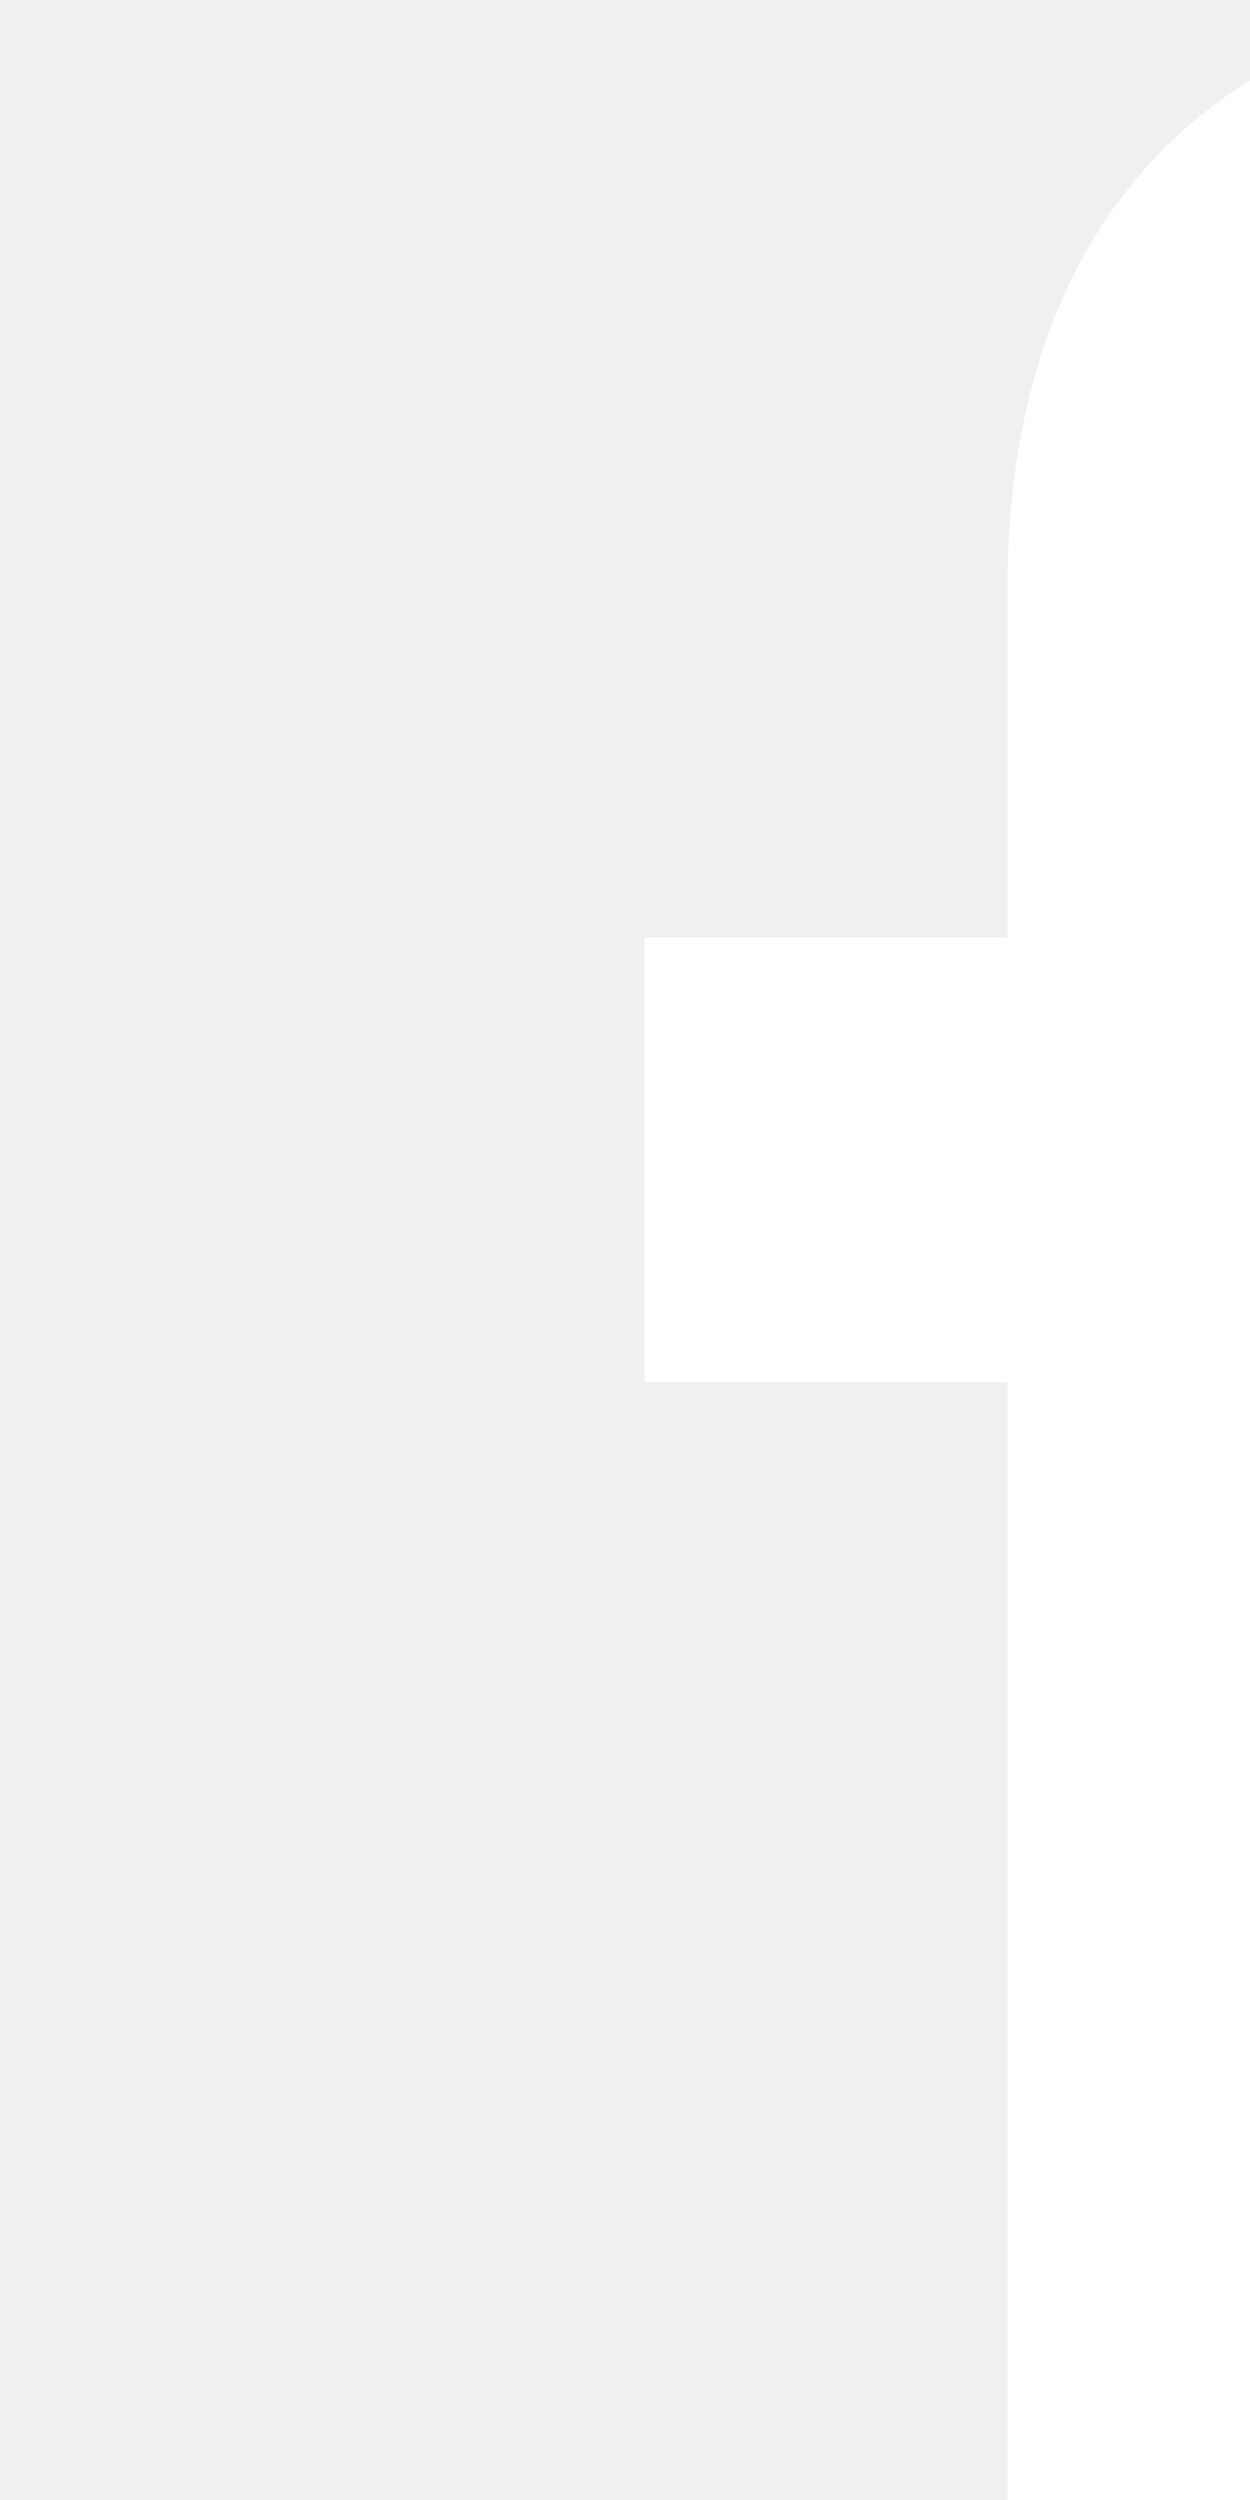
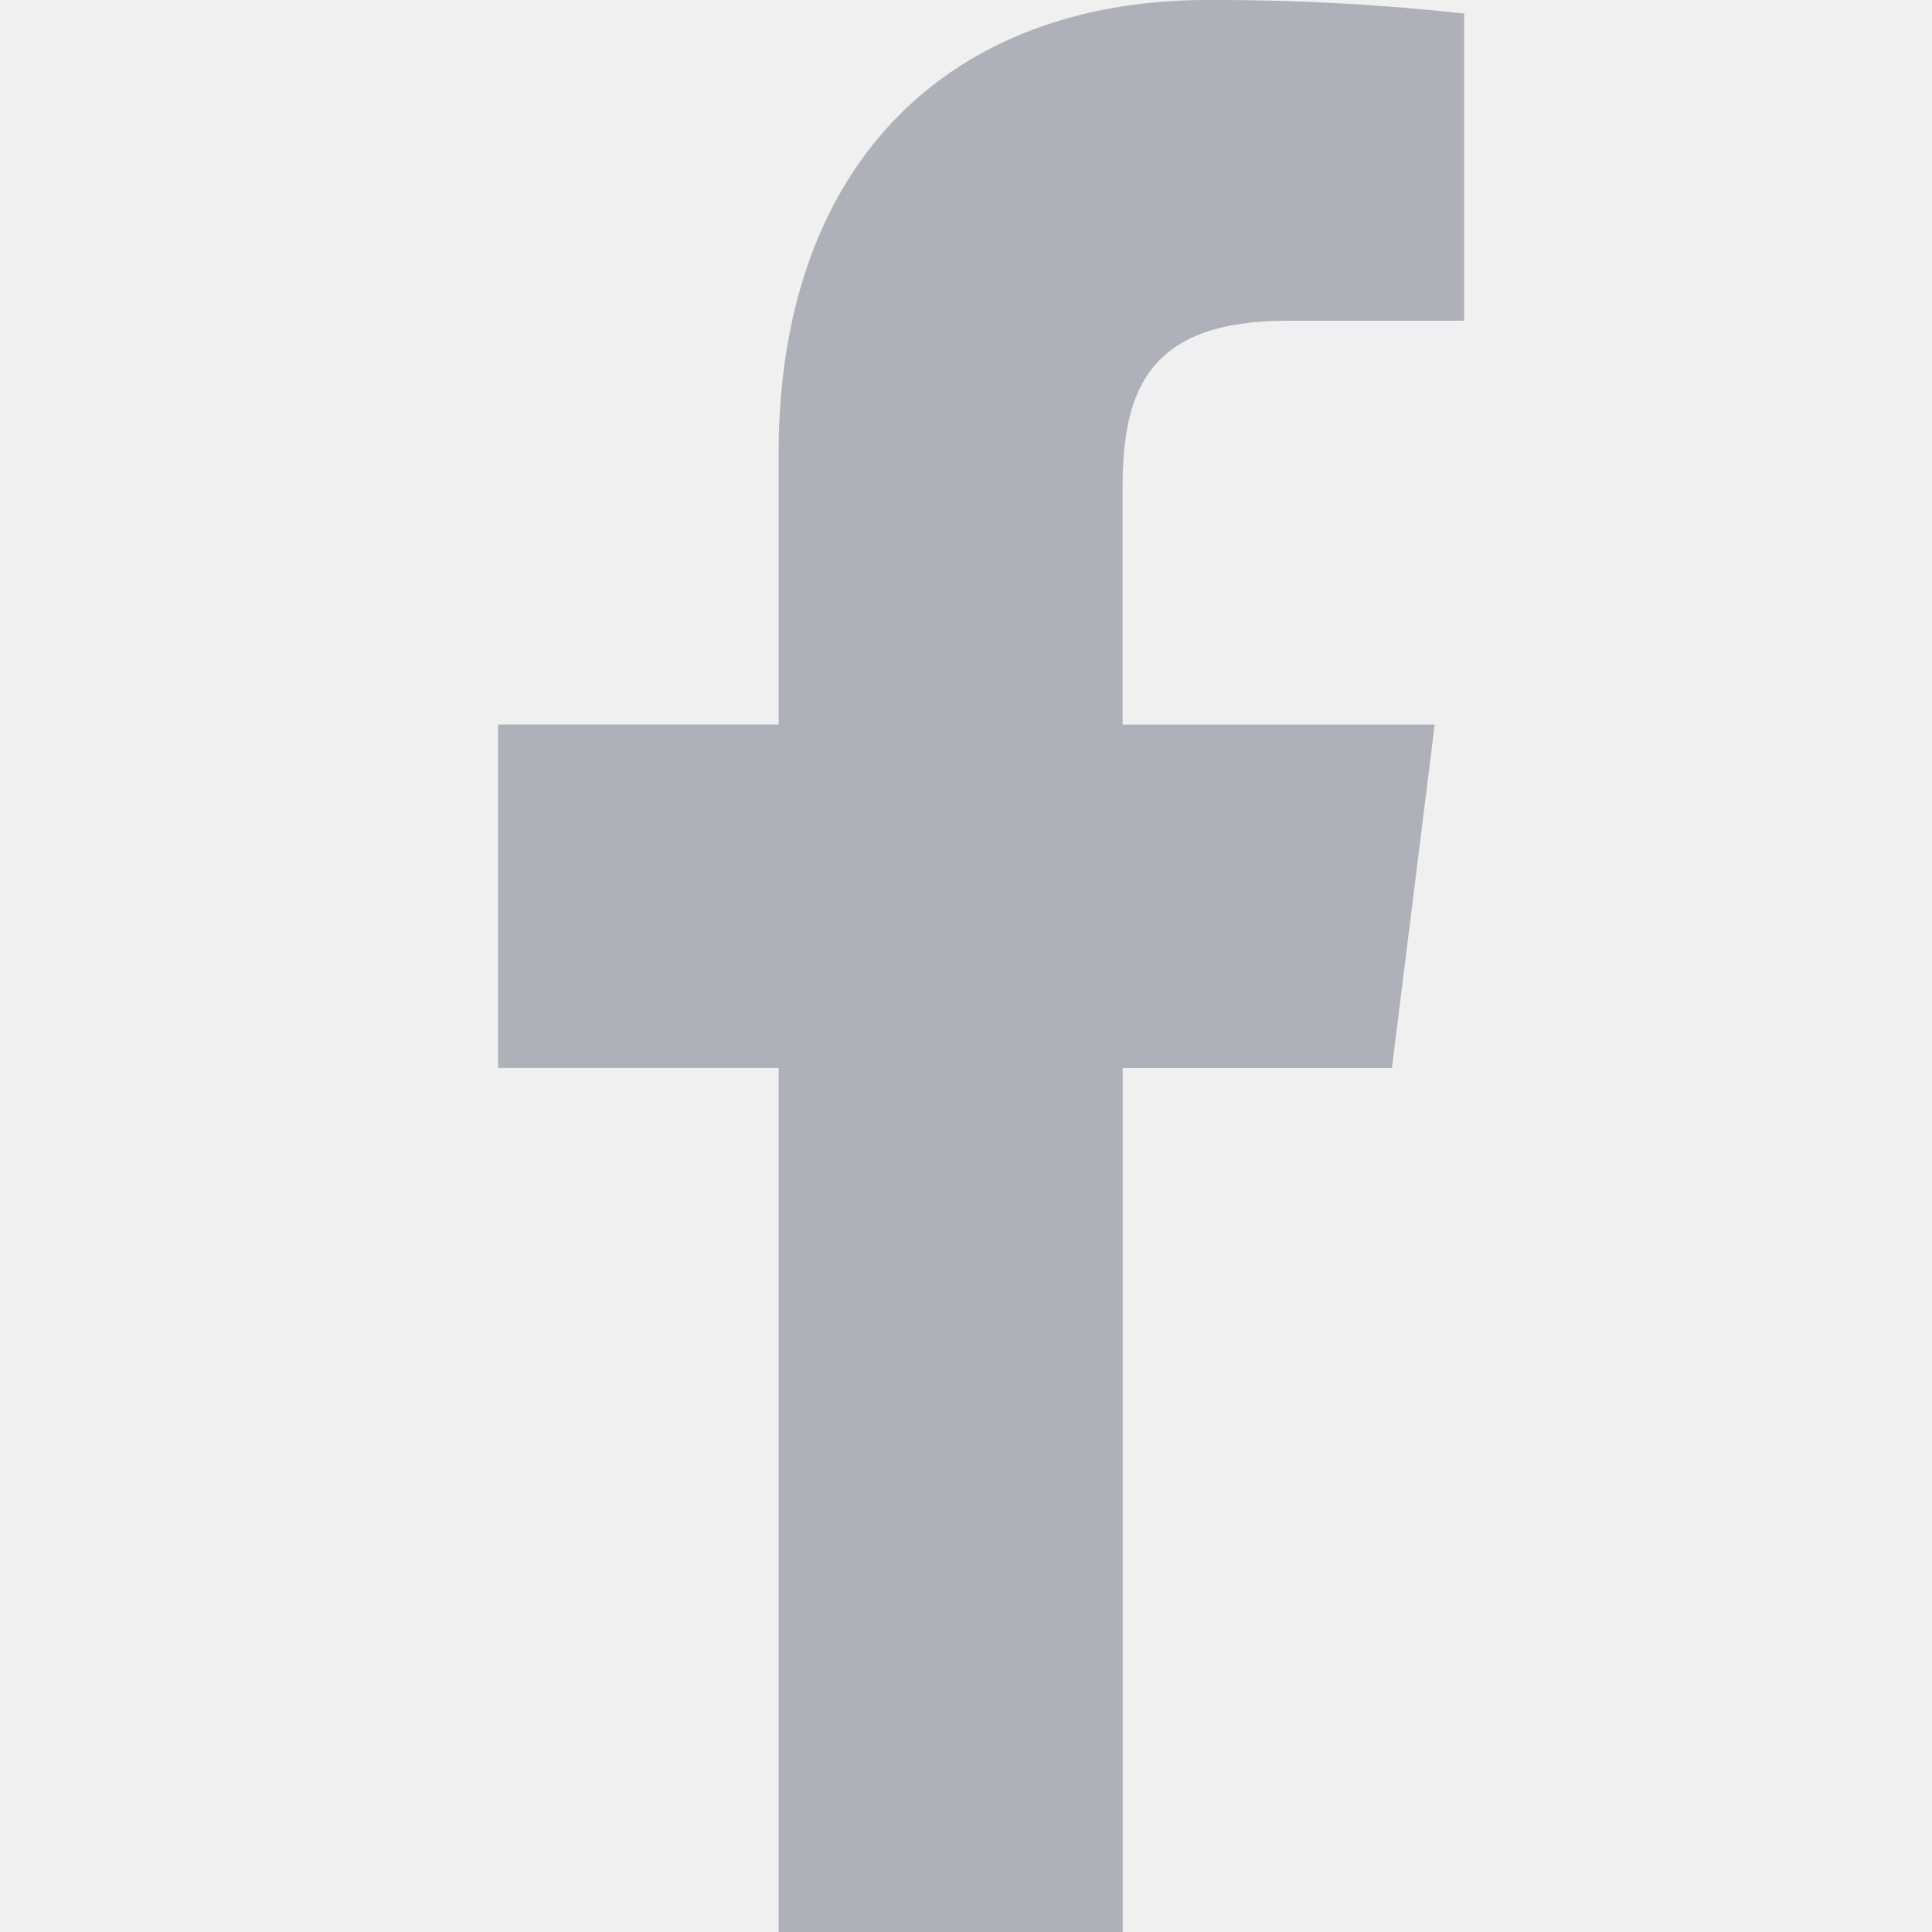
- <svg xmlns="http://www.w3.org/2000/svg" fill="none">
+ <svg xmlns="http://www.w3.org/2000/svg" width="20" height="20" fill="none">
  <g clip-path="url(#a)">
-     <path d="M13.33 3.32h1.827V.14a23.576 23.576 0 0 0-2.66-.14C9.864 0 8.06 1.656 8.06 4.7v2.8H5.156v3.555H8.06V20h3.562v-8.944h2.787l.443-3.555h-3.231V5.05c0-1.027.277-1.73 1.709-1.73Z" fill="#fff" />
+     <path d="M13.33 3.32h1.827V.14a23.576 23.576 0 0 0-2.66-.14C9.864 0 8.06 1.656 8.06 4.7v2.8H5.156v3.555H8.06V20h3.562v-8.944h2.787l.443-3.555h-3.231V5.05c0-1.027.277-1.73 1.709-1.73Z" fill="#AFB1B8" />
  </g>
  <defs>
    <clipPath id="a">
      <path fill="#fff" d="M0 0h20v20H0z" />
    </clipPath>
  </defs>
</svg>
